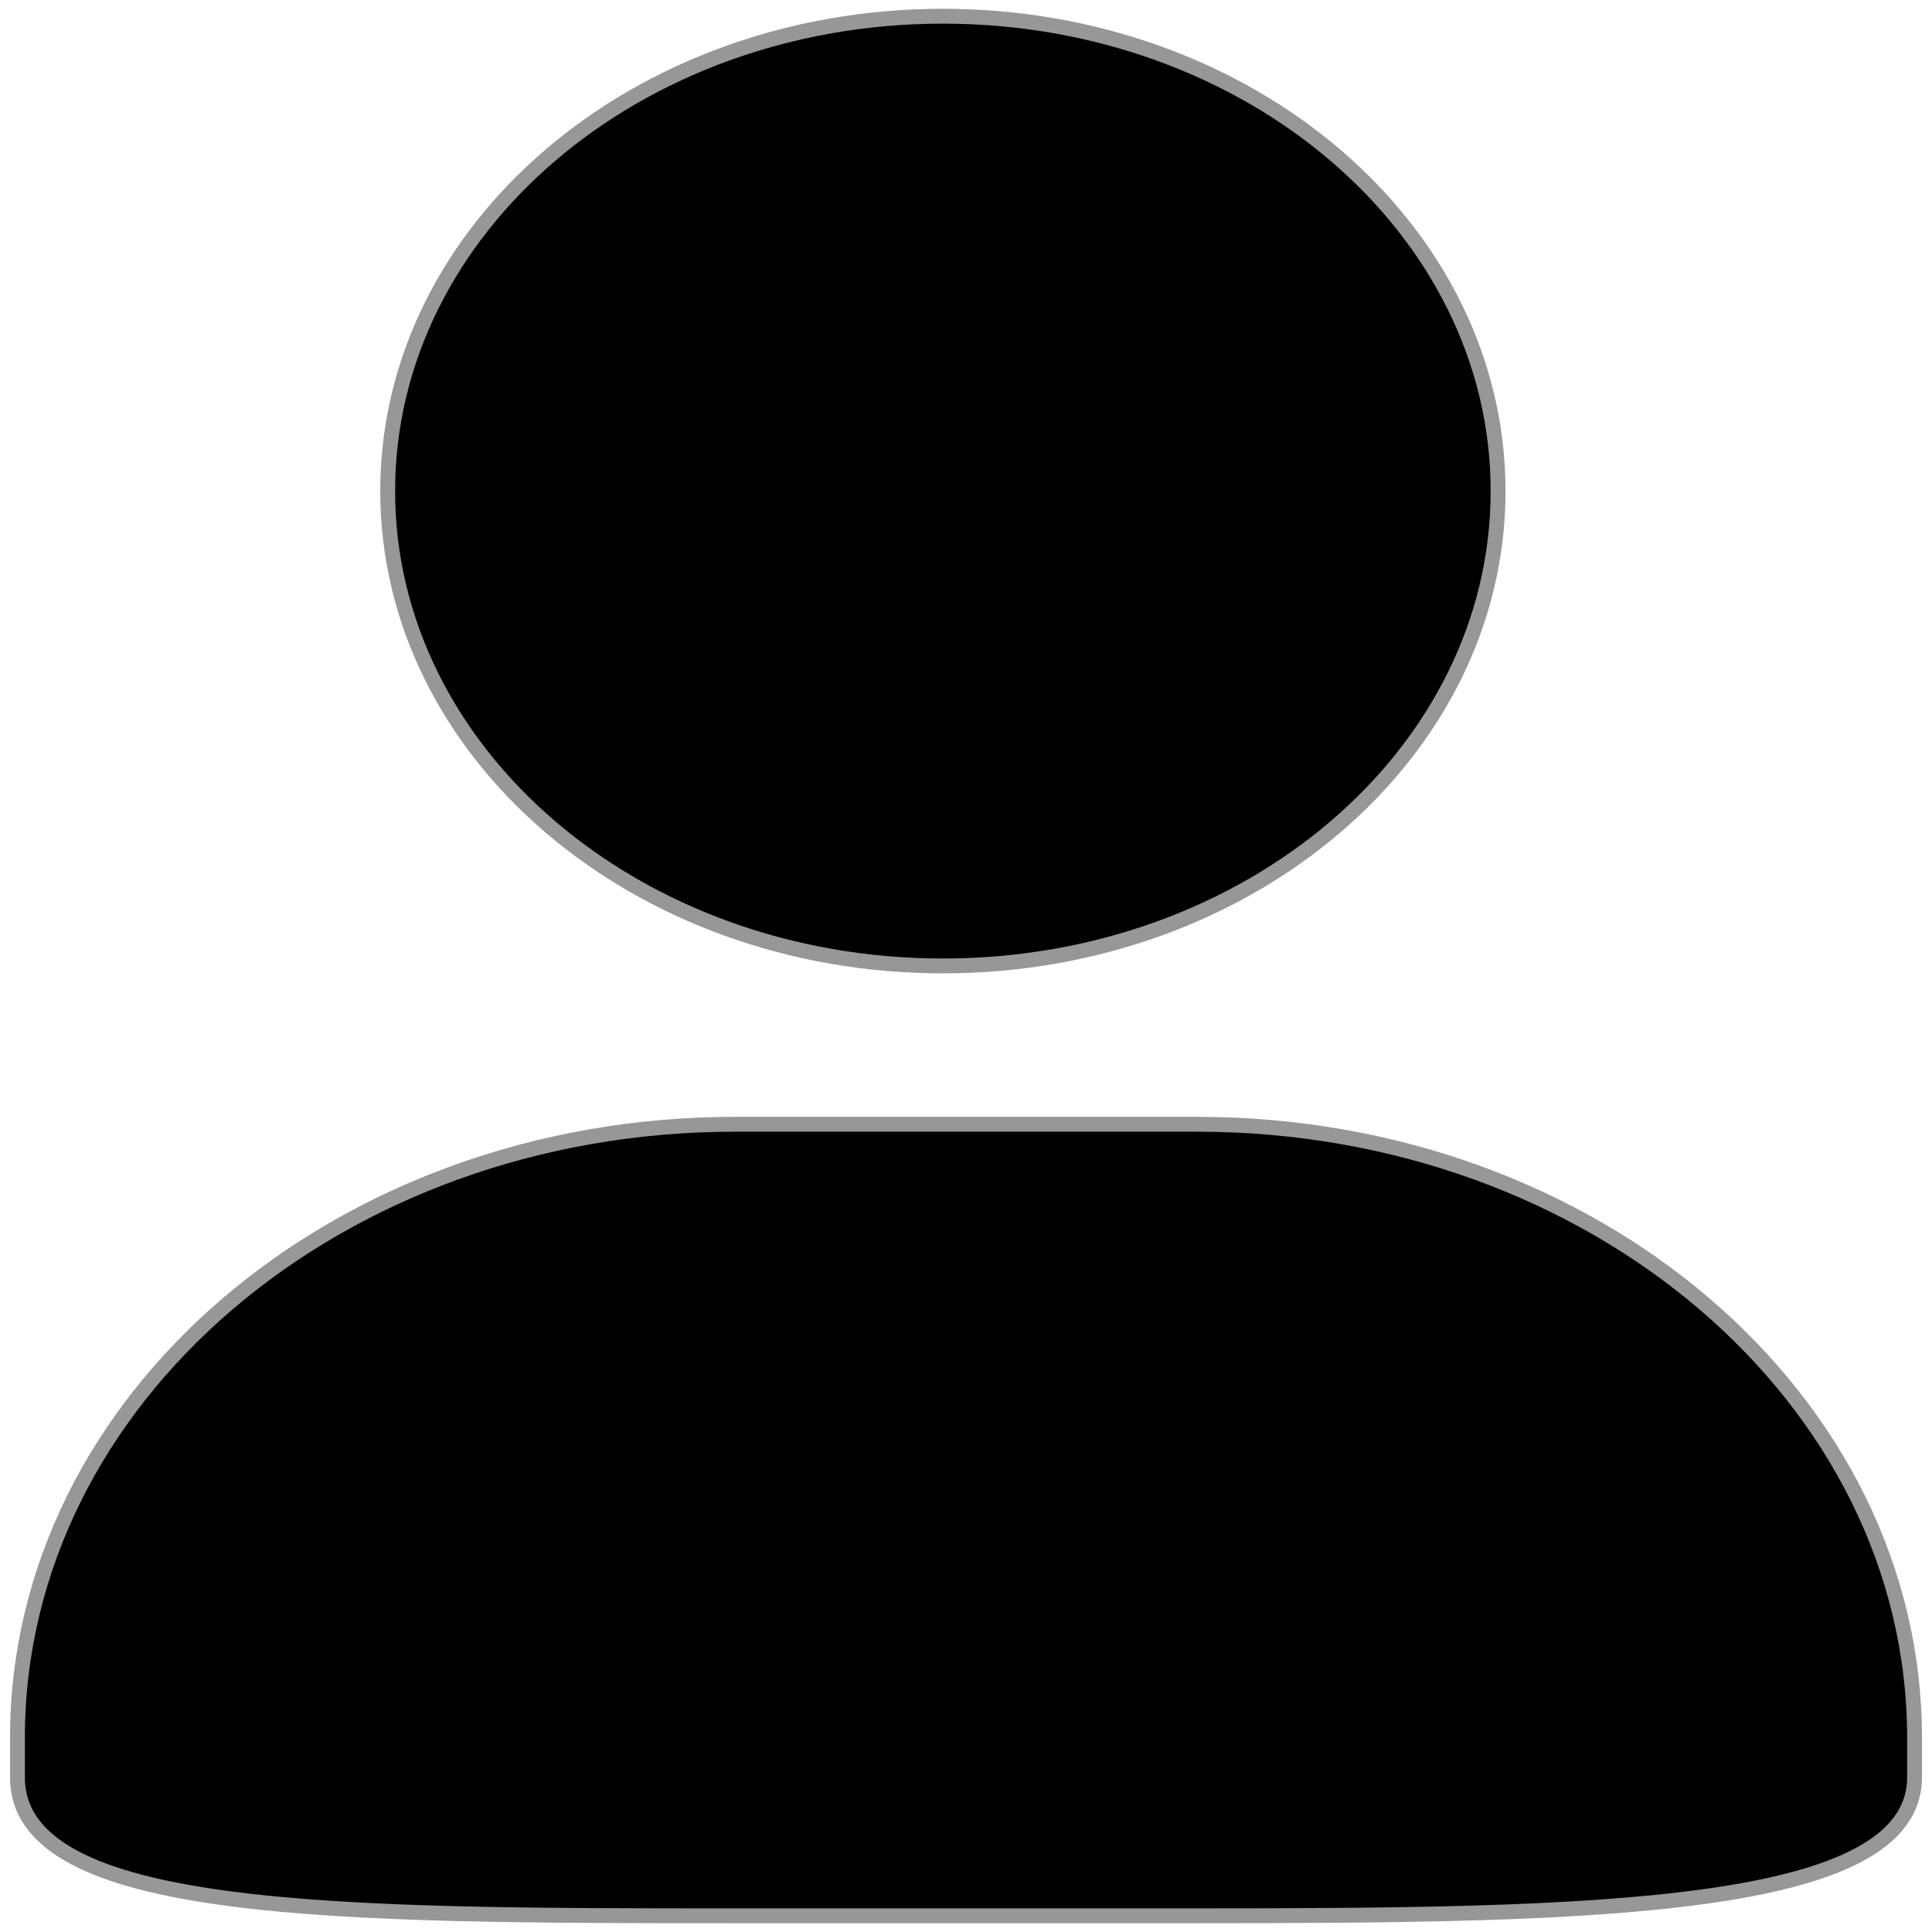
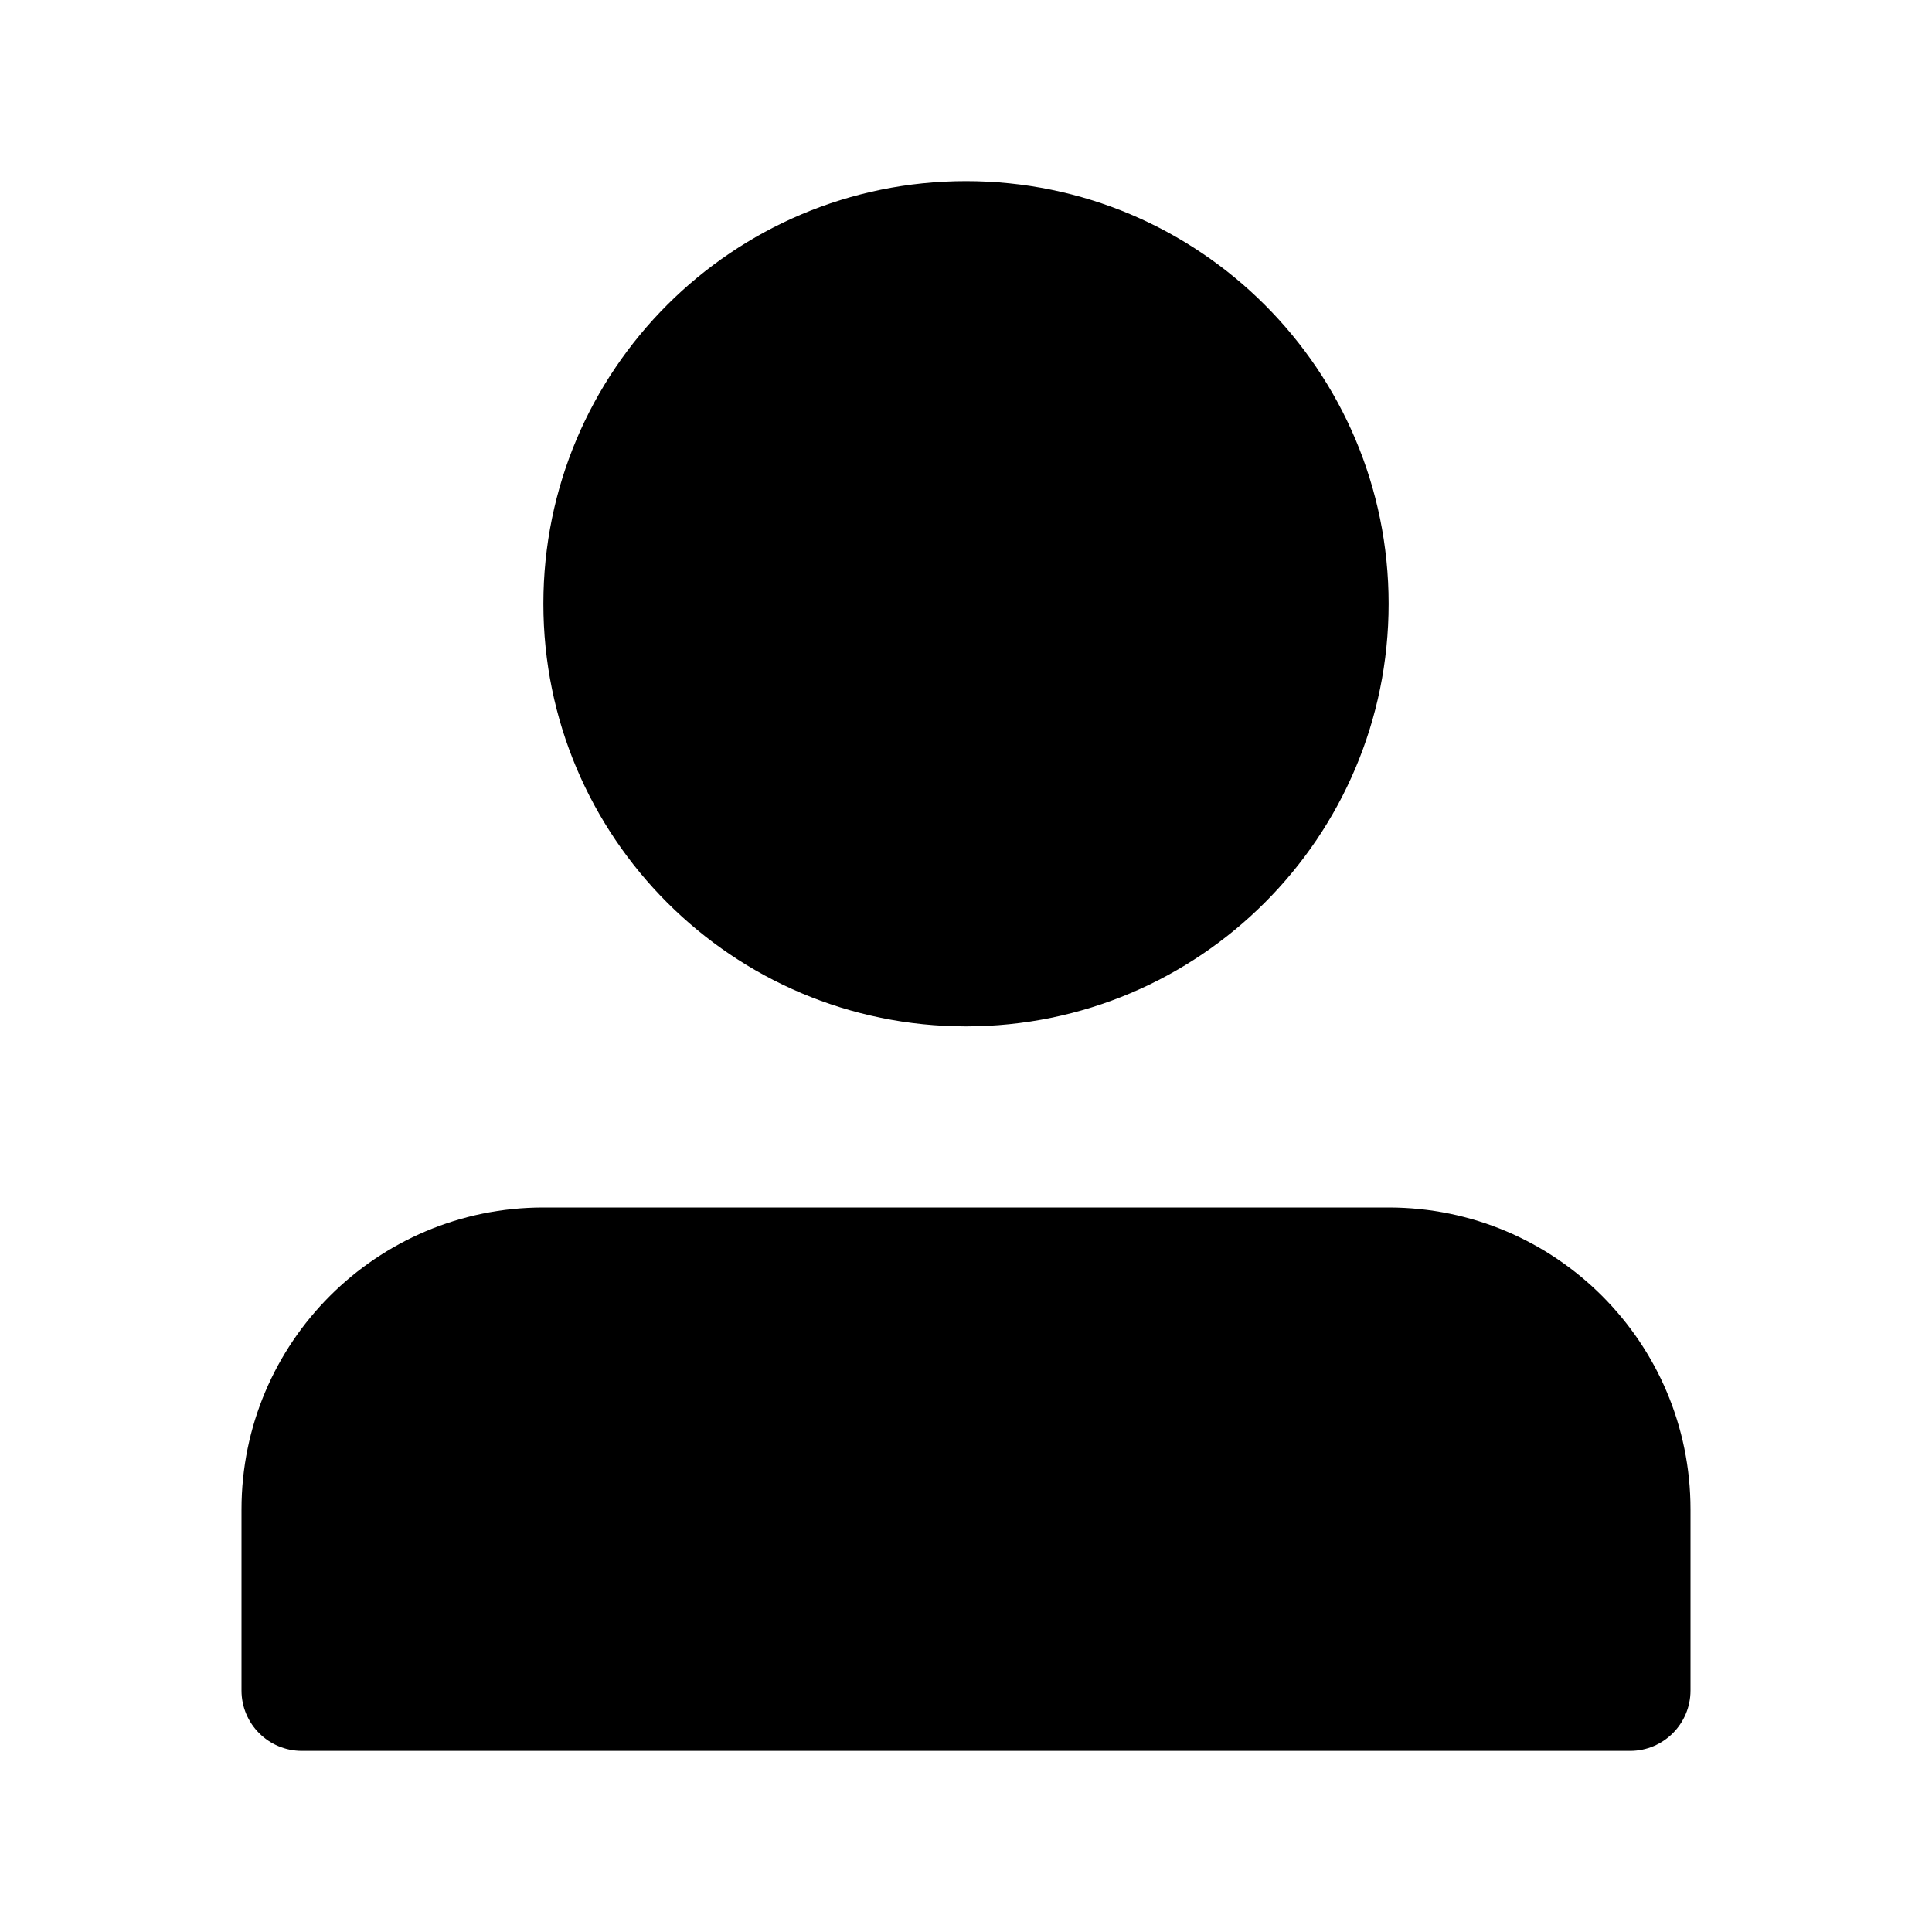
- <svg xmlns="http://www.w3.org/2000/svg" width="130" height="130">
-   <path d="M63.444 64.996c20.633 0 37.359-14.308 37.359-31.953 0-17.649-16.726-31.952-37.359-31.952-20.631 0-37.36 14.303-37.358 31.952 0 17.645 16.727 31.953 37.359 31.953zM80.57 75.65H49.434c-26.652 0-48.26 18.477-48.26 41.27v2.664c0 9.316 21.608 9.325 48.26 9.325H80.57c26.649 0 48.256-.344 48.256-9.325v-2.663c0-22.794-21.605-41.271-48.256-41.271z" stroke="#979797" />
+ <svg xmlns="http://www.w3.org/2000/svg" viewBox="0 0 1024 1024" data-v-ea893728="">
+   <path fill="currentColor" d="M288 320a224 224 0 1 0 448 0 224 224 0 1 0-448 0m544 608H160a32 32 0 0 1-32-32v-96a160 160 0 0 1 160-160h448a160 160 0 0 1 160 160v96a32 32 0 0 1-32 32z" />
</svg>
